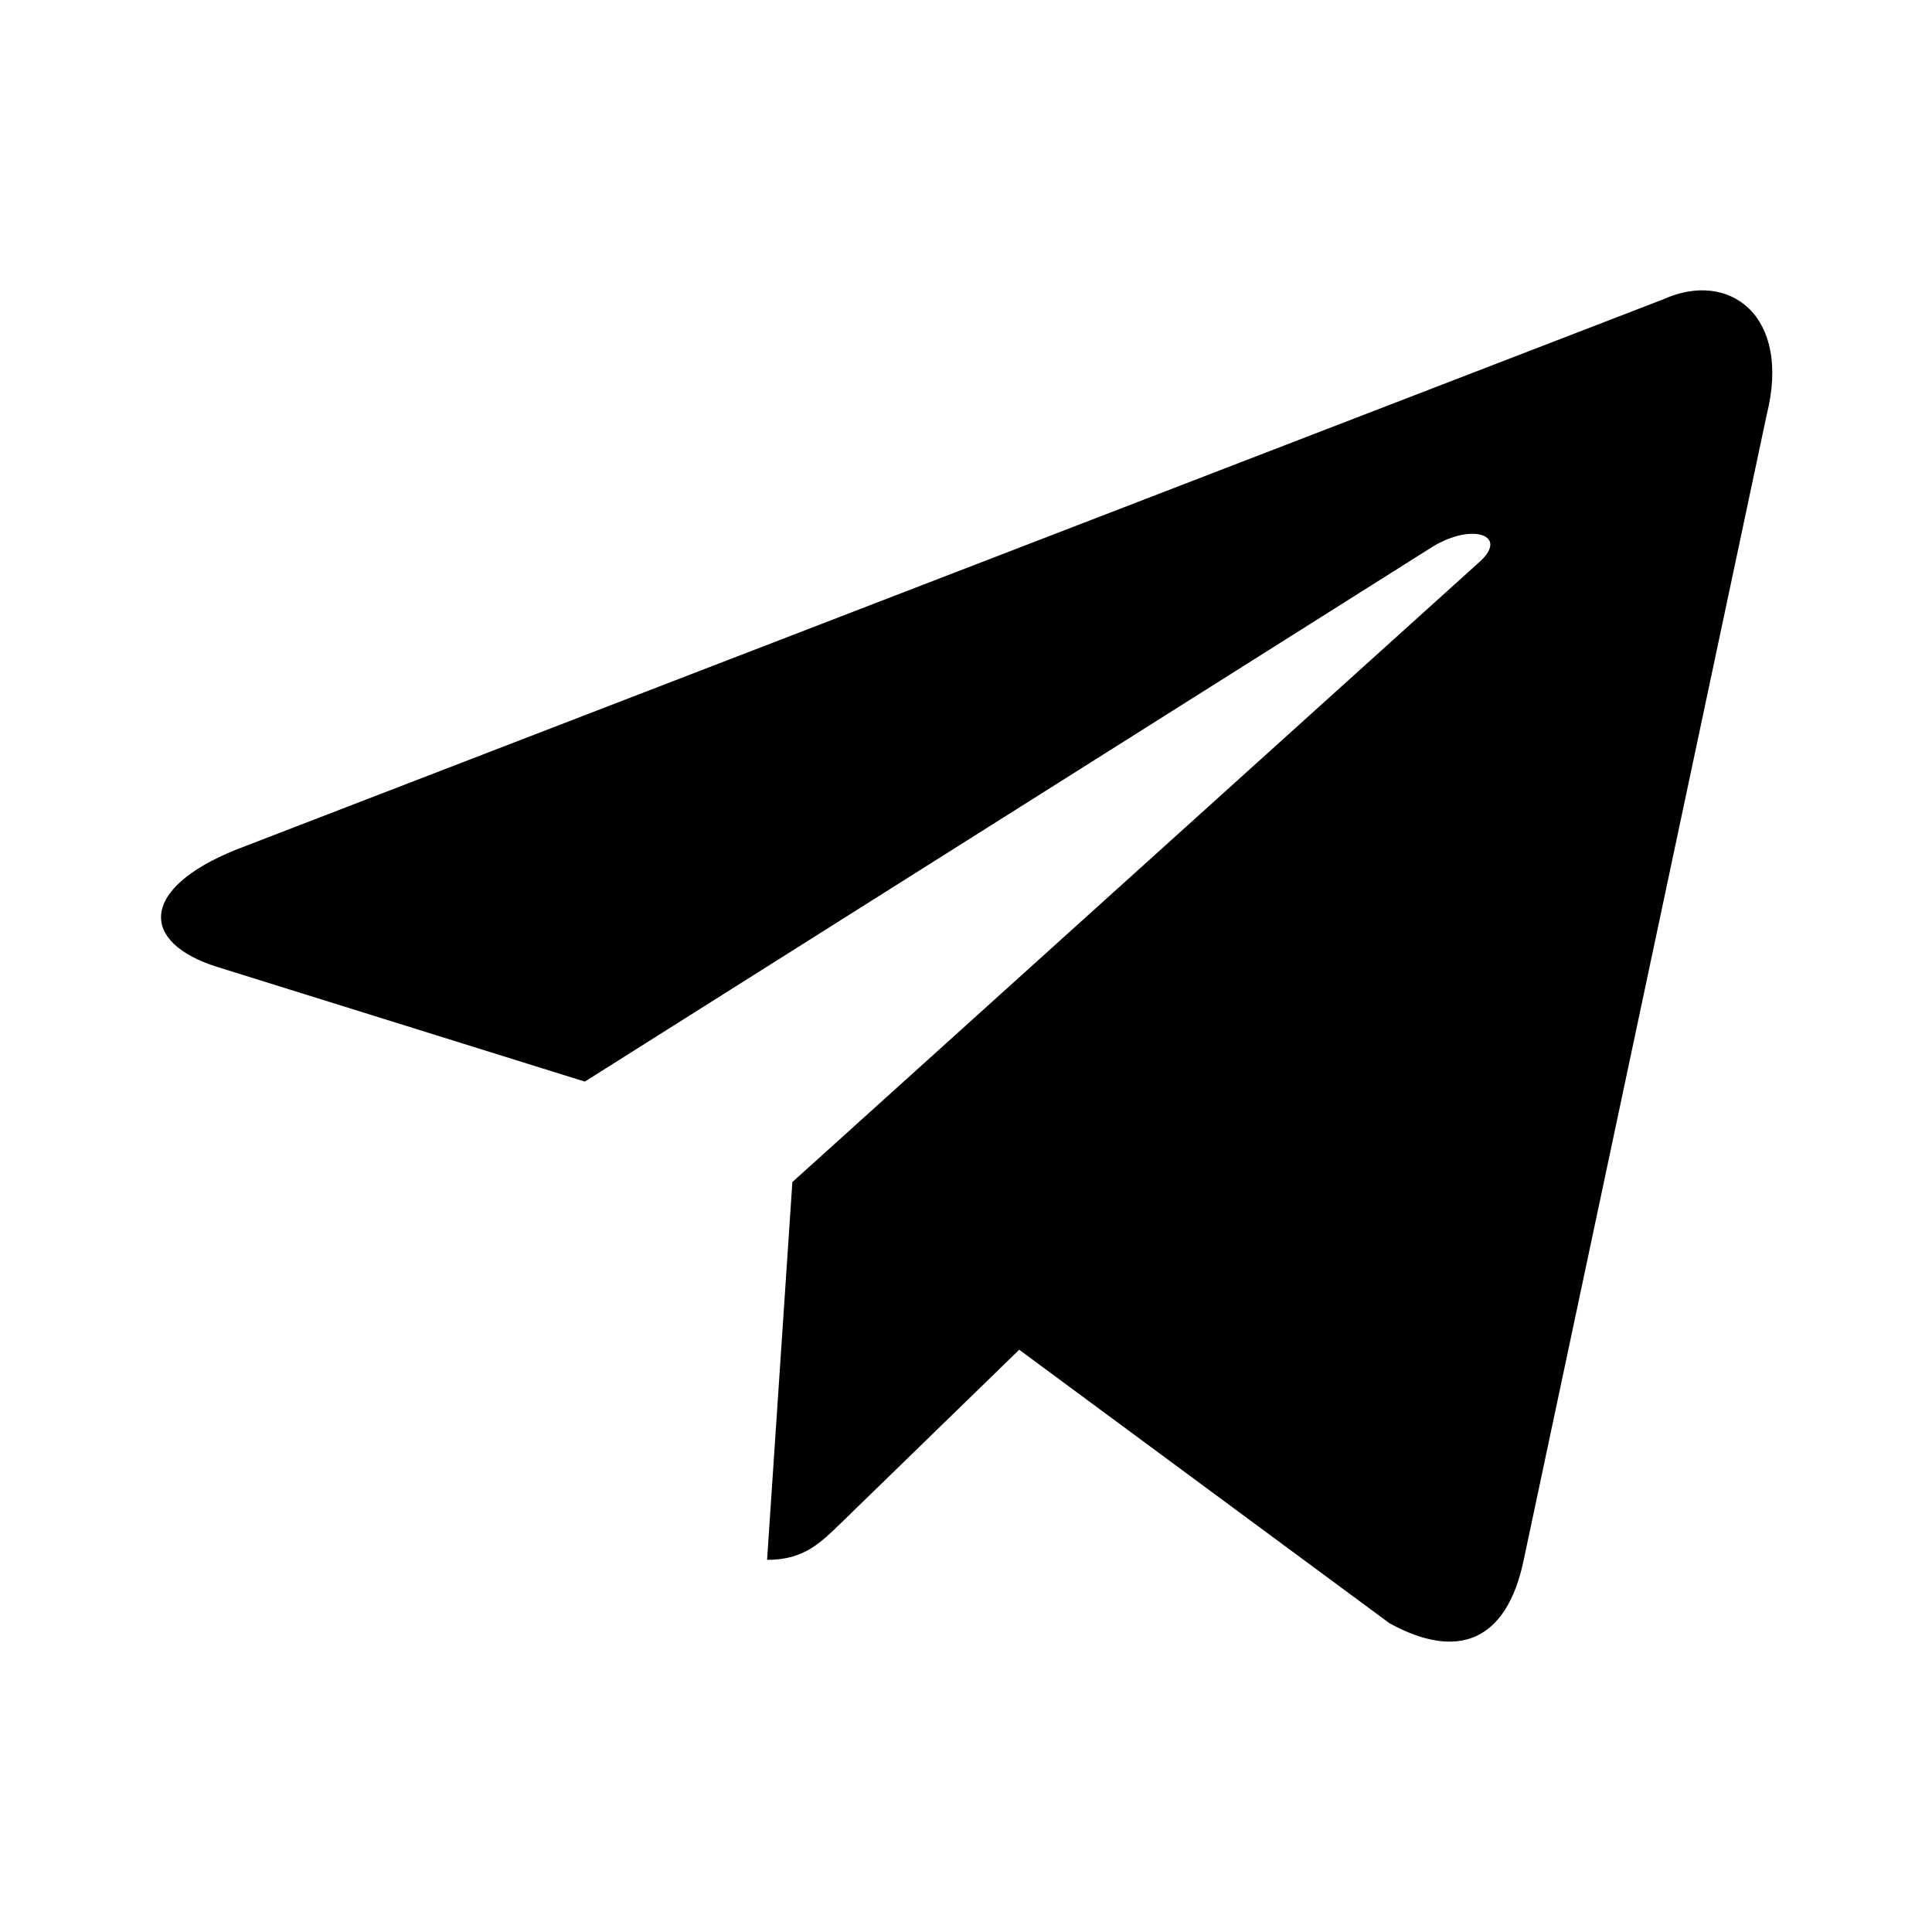
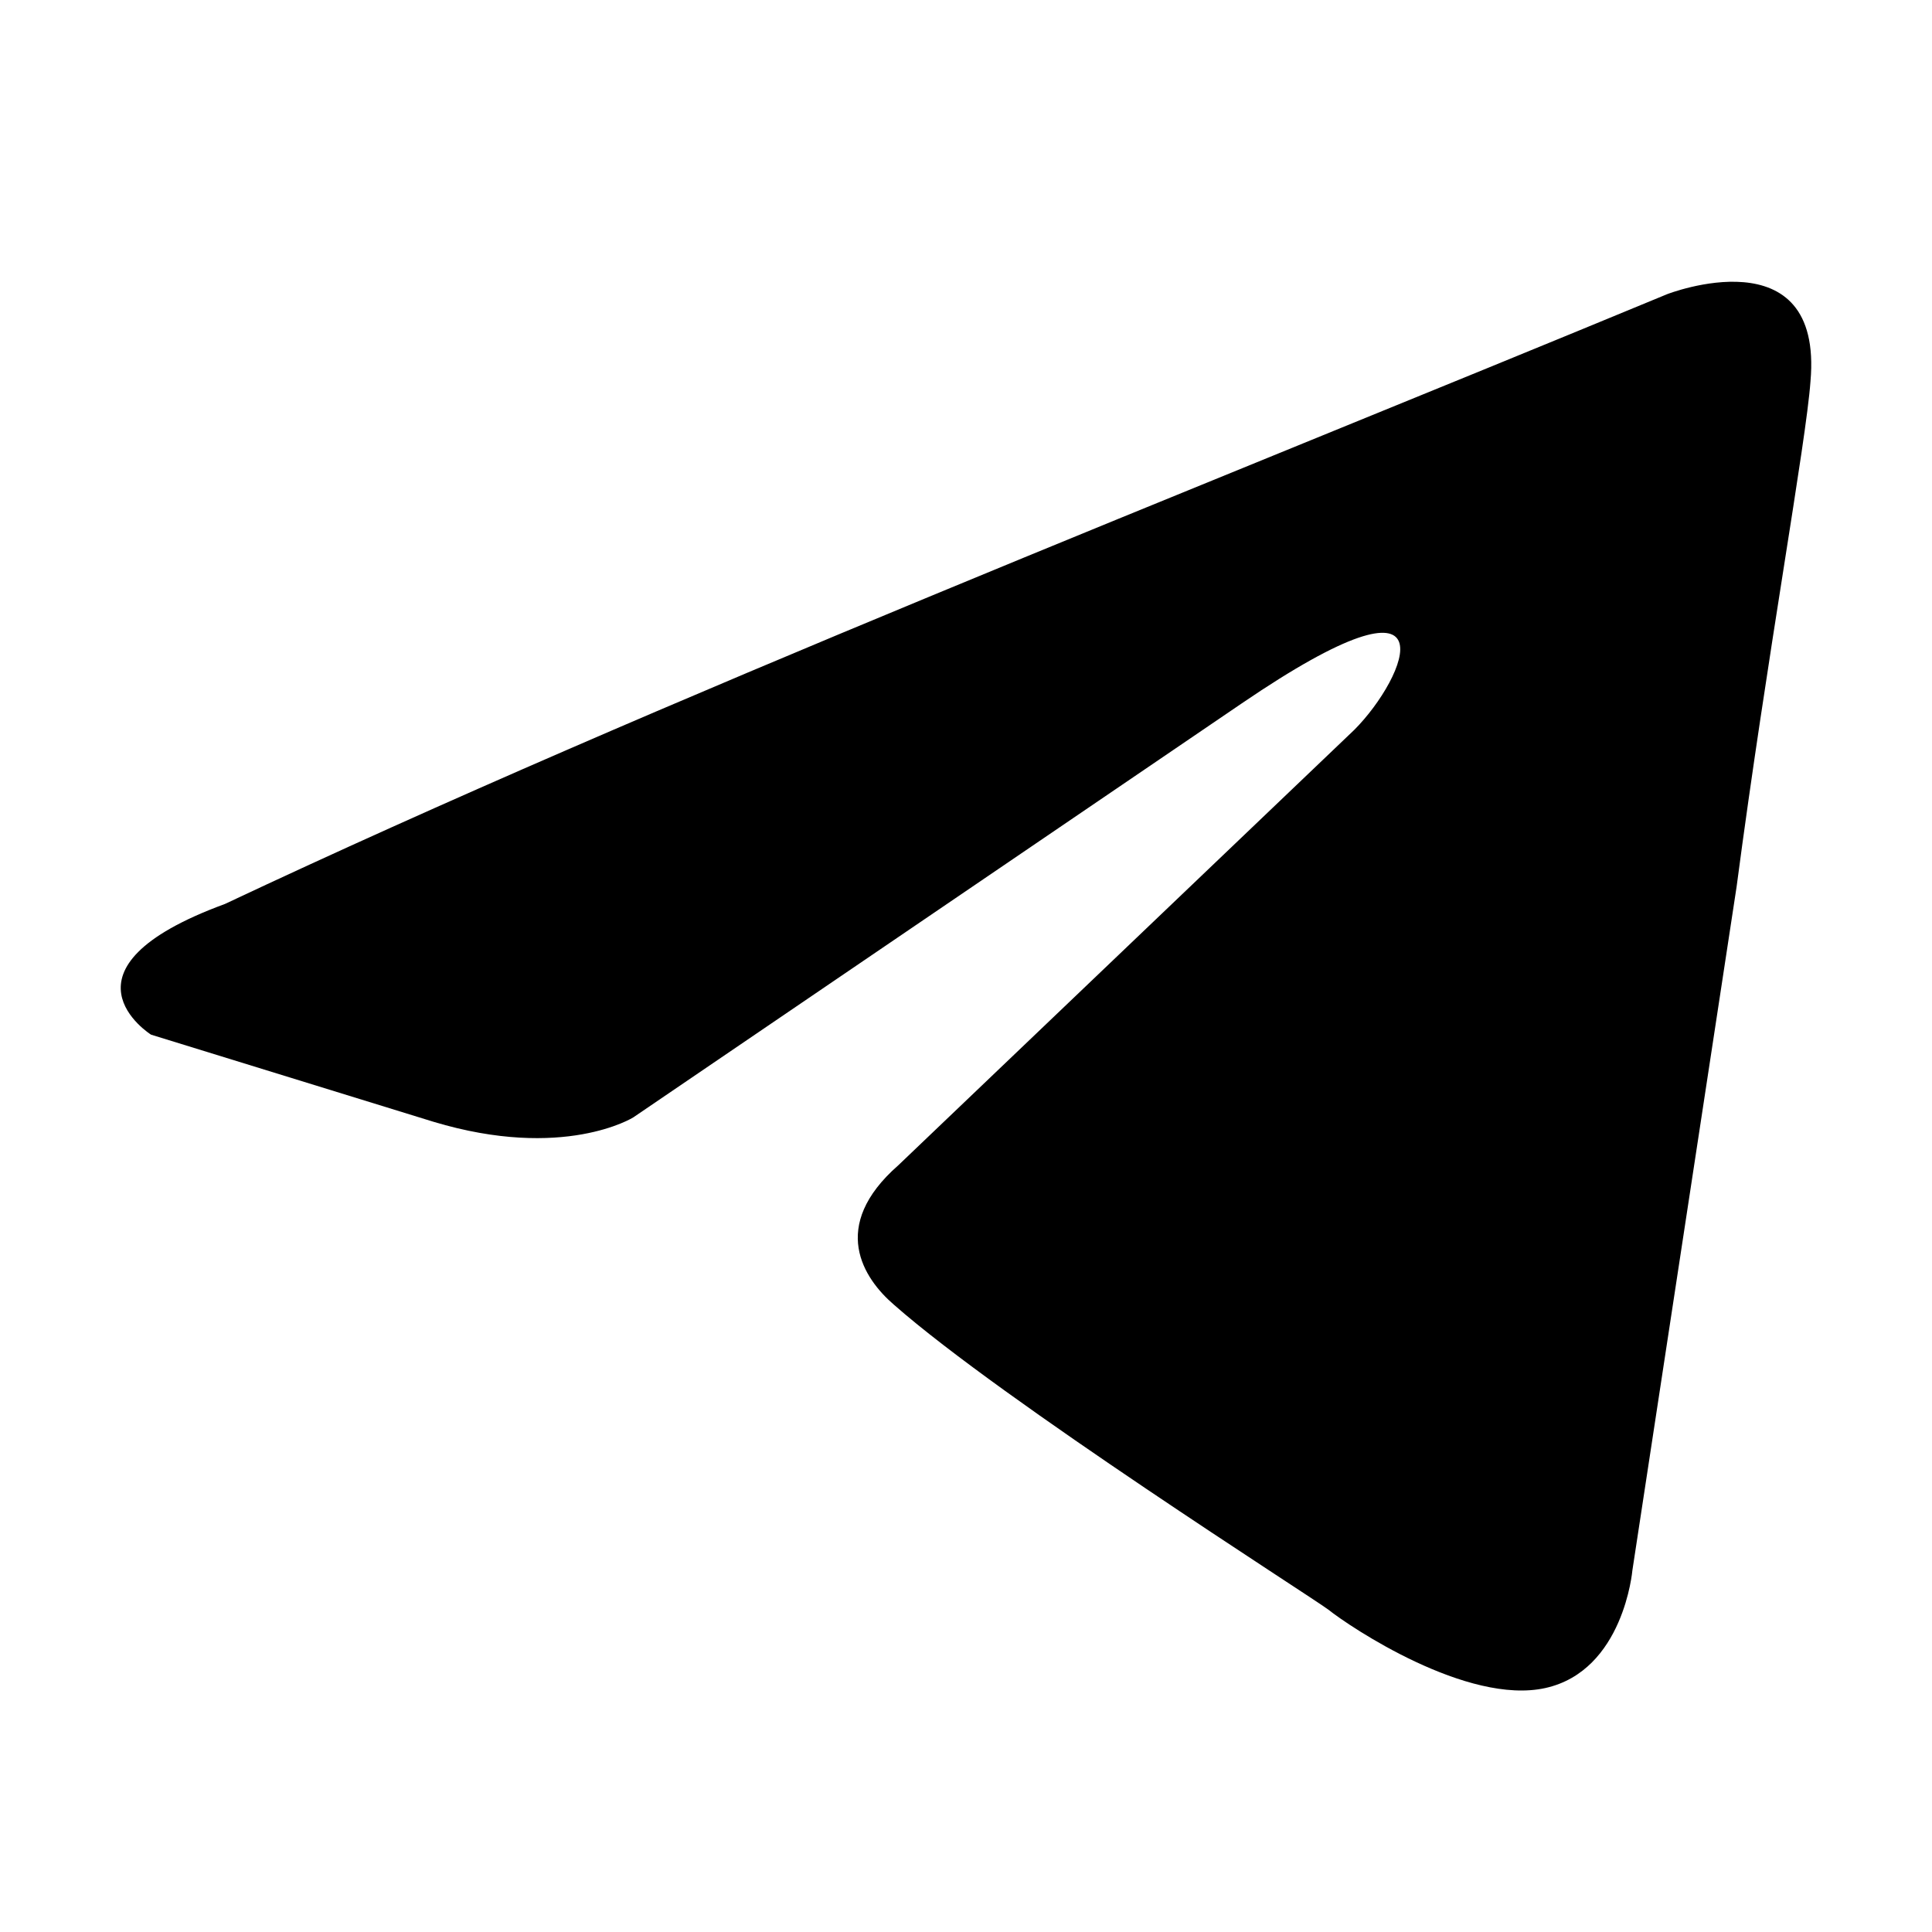
- <svg xmlns="http://www.w3.org/2000/svg" fill="currentColor" width="800px" height="800px" viewBox="0 0 24 24">
-   <path d="m20.665 3.717-17.73 6.837c-1.21.486-1.203 1.161-.222 1.462l4.552 1.42 10.532-6.645c.498-.303.953-.14.579.192l-8.533 7.701h-.002l.002.001-.314 4.692c.46 0 .663-.211.921-.46l2.211-2.15 4.599 3.397c.848.467 1.457.227 1.668-.785l3.019-14.228c.309-1.239-.473-1.8-1.282-1.434z" />
+ <svg xmlns="http://www.w3.org/2000/svg" width="256px" height="256px" viewBox="0 0 48 48" fill="none">
+   <g id="SVGRepo_bgCarrier" stroke-width="0" />
+   <g id="SVGRepo_tracerCarrier" stroke-linecap="round" stroke-linejoin="round" />
+   <g id="SVGRepo_iconCarrier">
+     <path d="M41.419 7.309C41.419 7.309 45.305 5.794 44.981 9.473C44.873 10.988 43.902 16.291 43.146 22.026L40.556 39.016C40.556 39.016 40.34 41.505 38.397 41.938C36.455 42.37 33.541 40.423 33.001 39.99C32.569 39.665 24.907 34.795 22.209 32.415C21.453 31.765 20.59 30.467 22.317 28.952L33.649 18.131C34.944 16.832 36.239 13.802 30.843 17.481L15.733 27.762C15.733 27.762 14.006 28.844 10.769 27.87L3.753 25.706C3.753 25.706 1.163 24.082 5.588 22.459C16.381 17.373 29.655 12.179 41.419 7.309Z" fill="currentColor" />
+   </g>
</svg>
